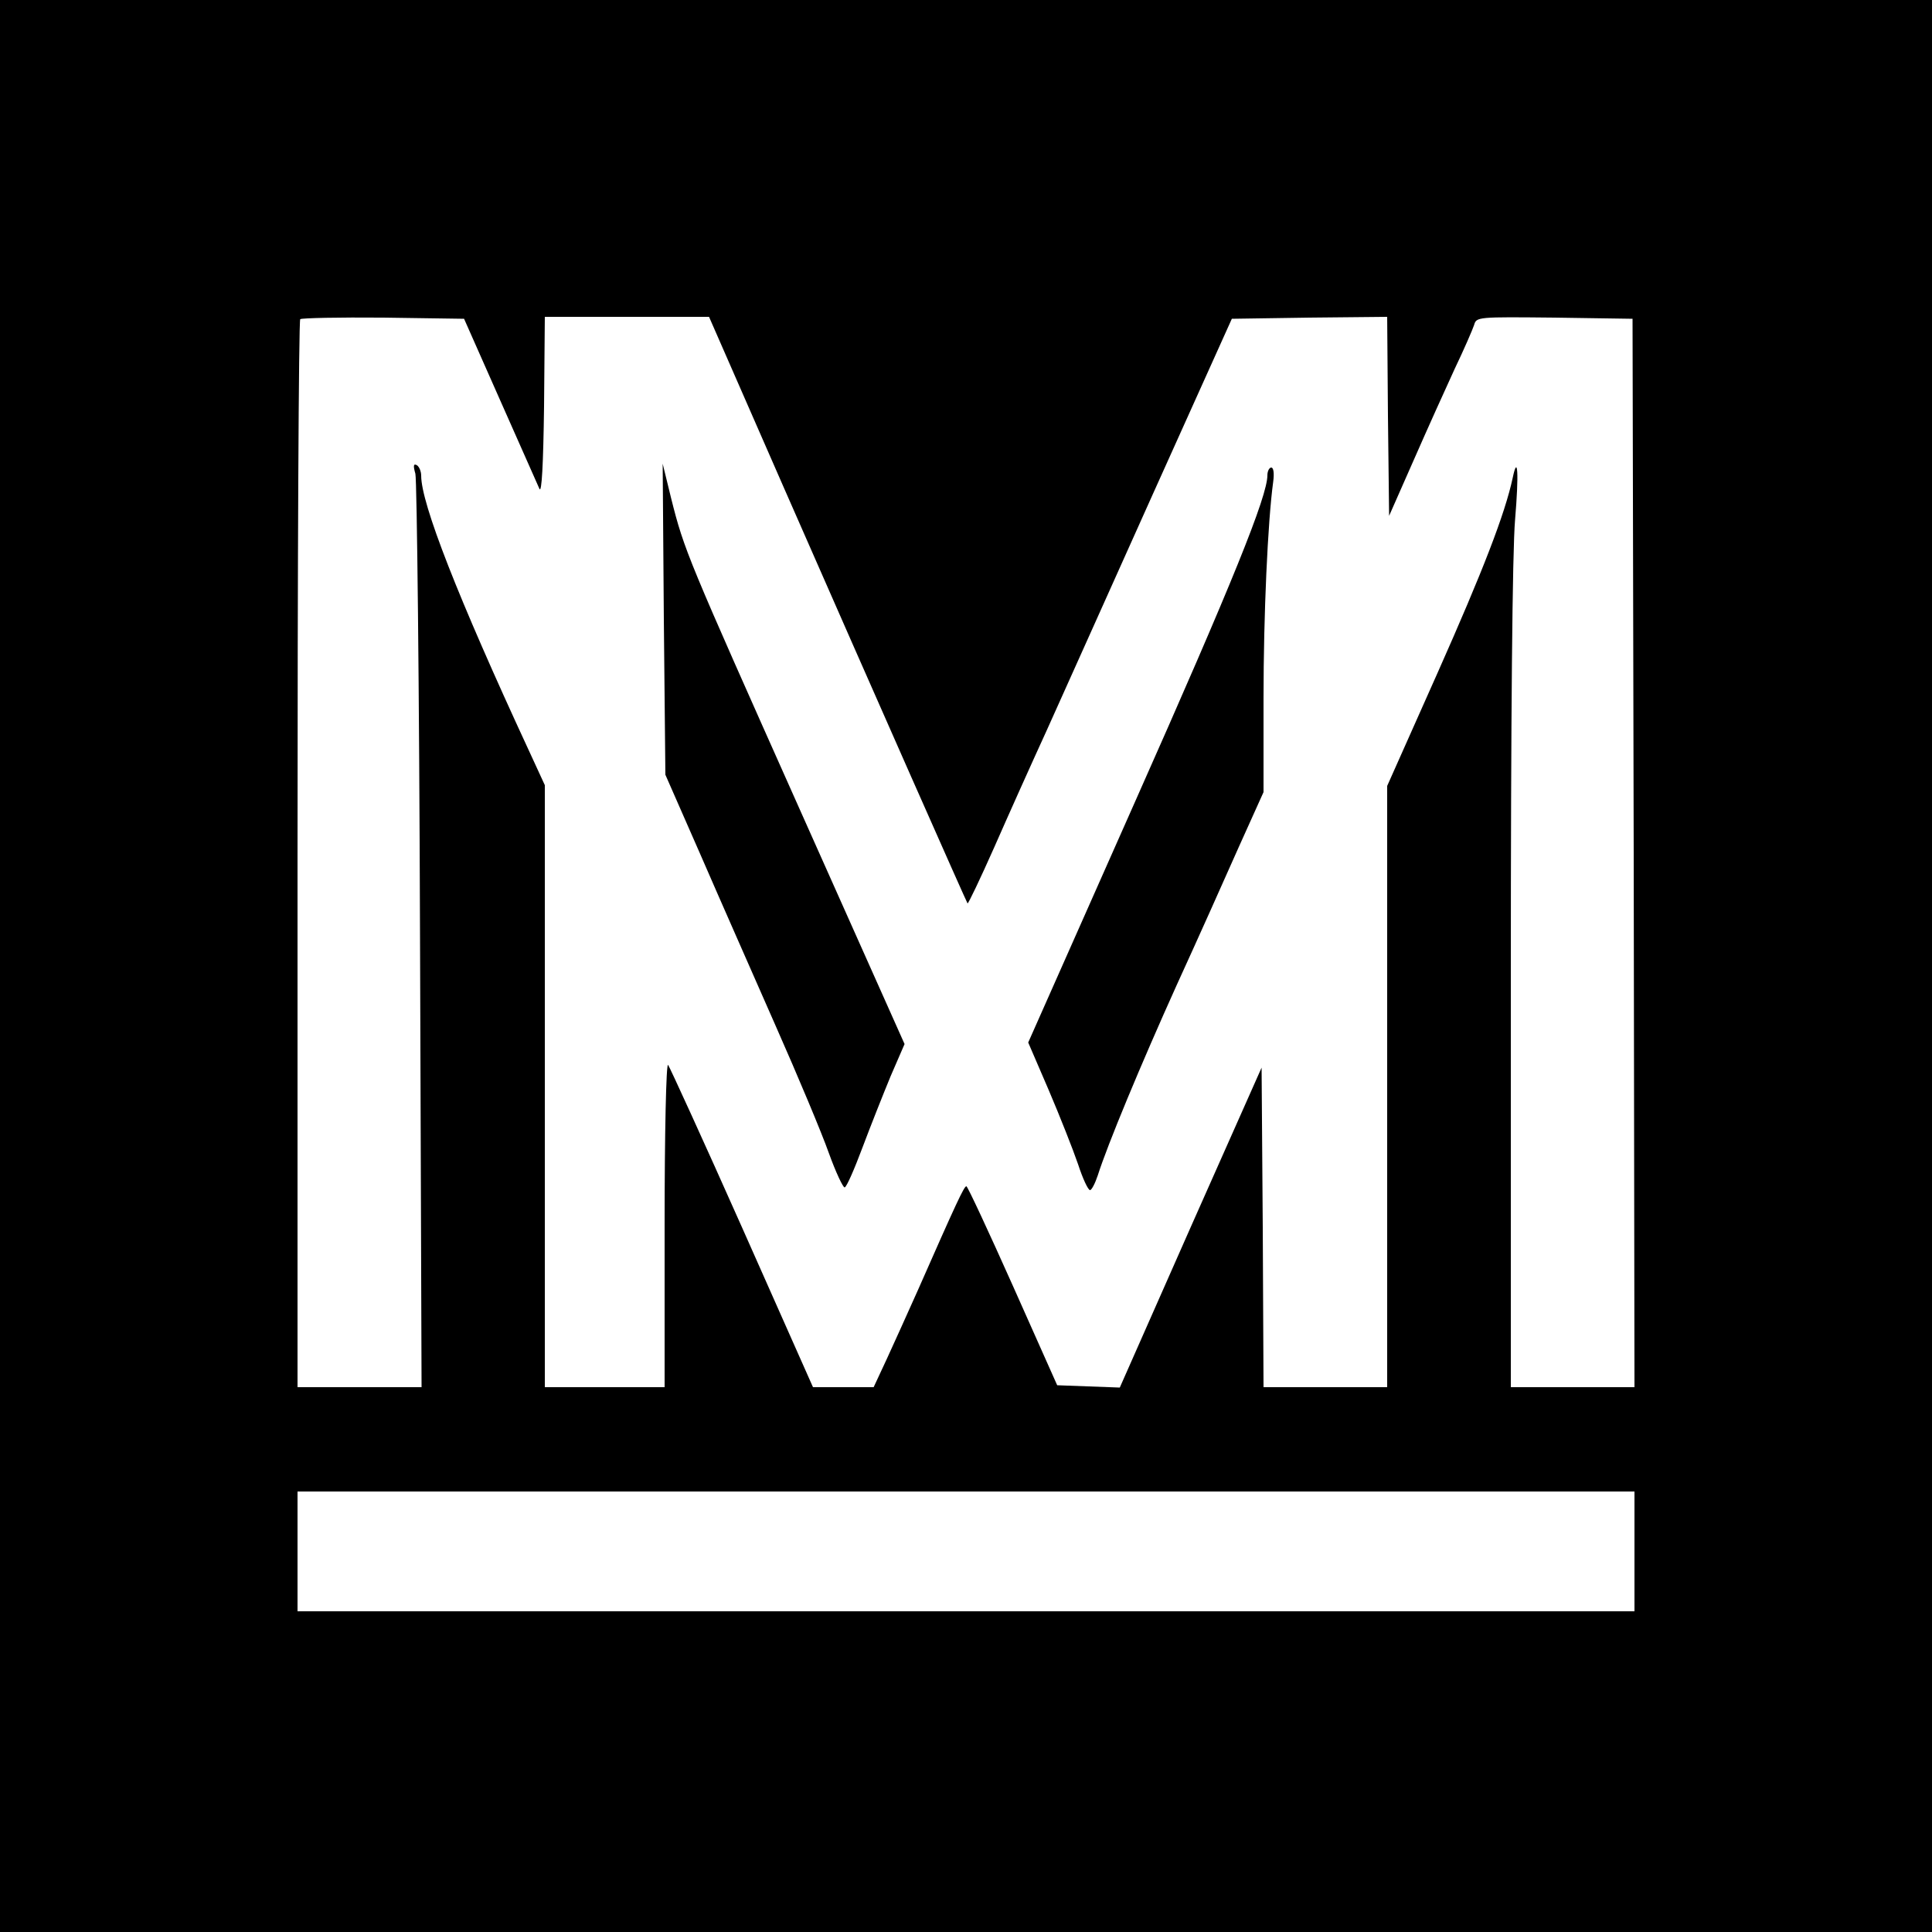
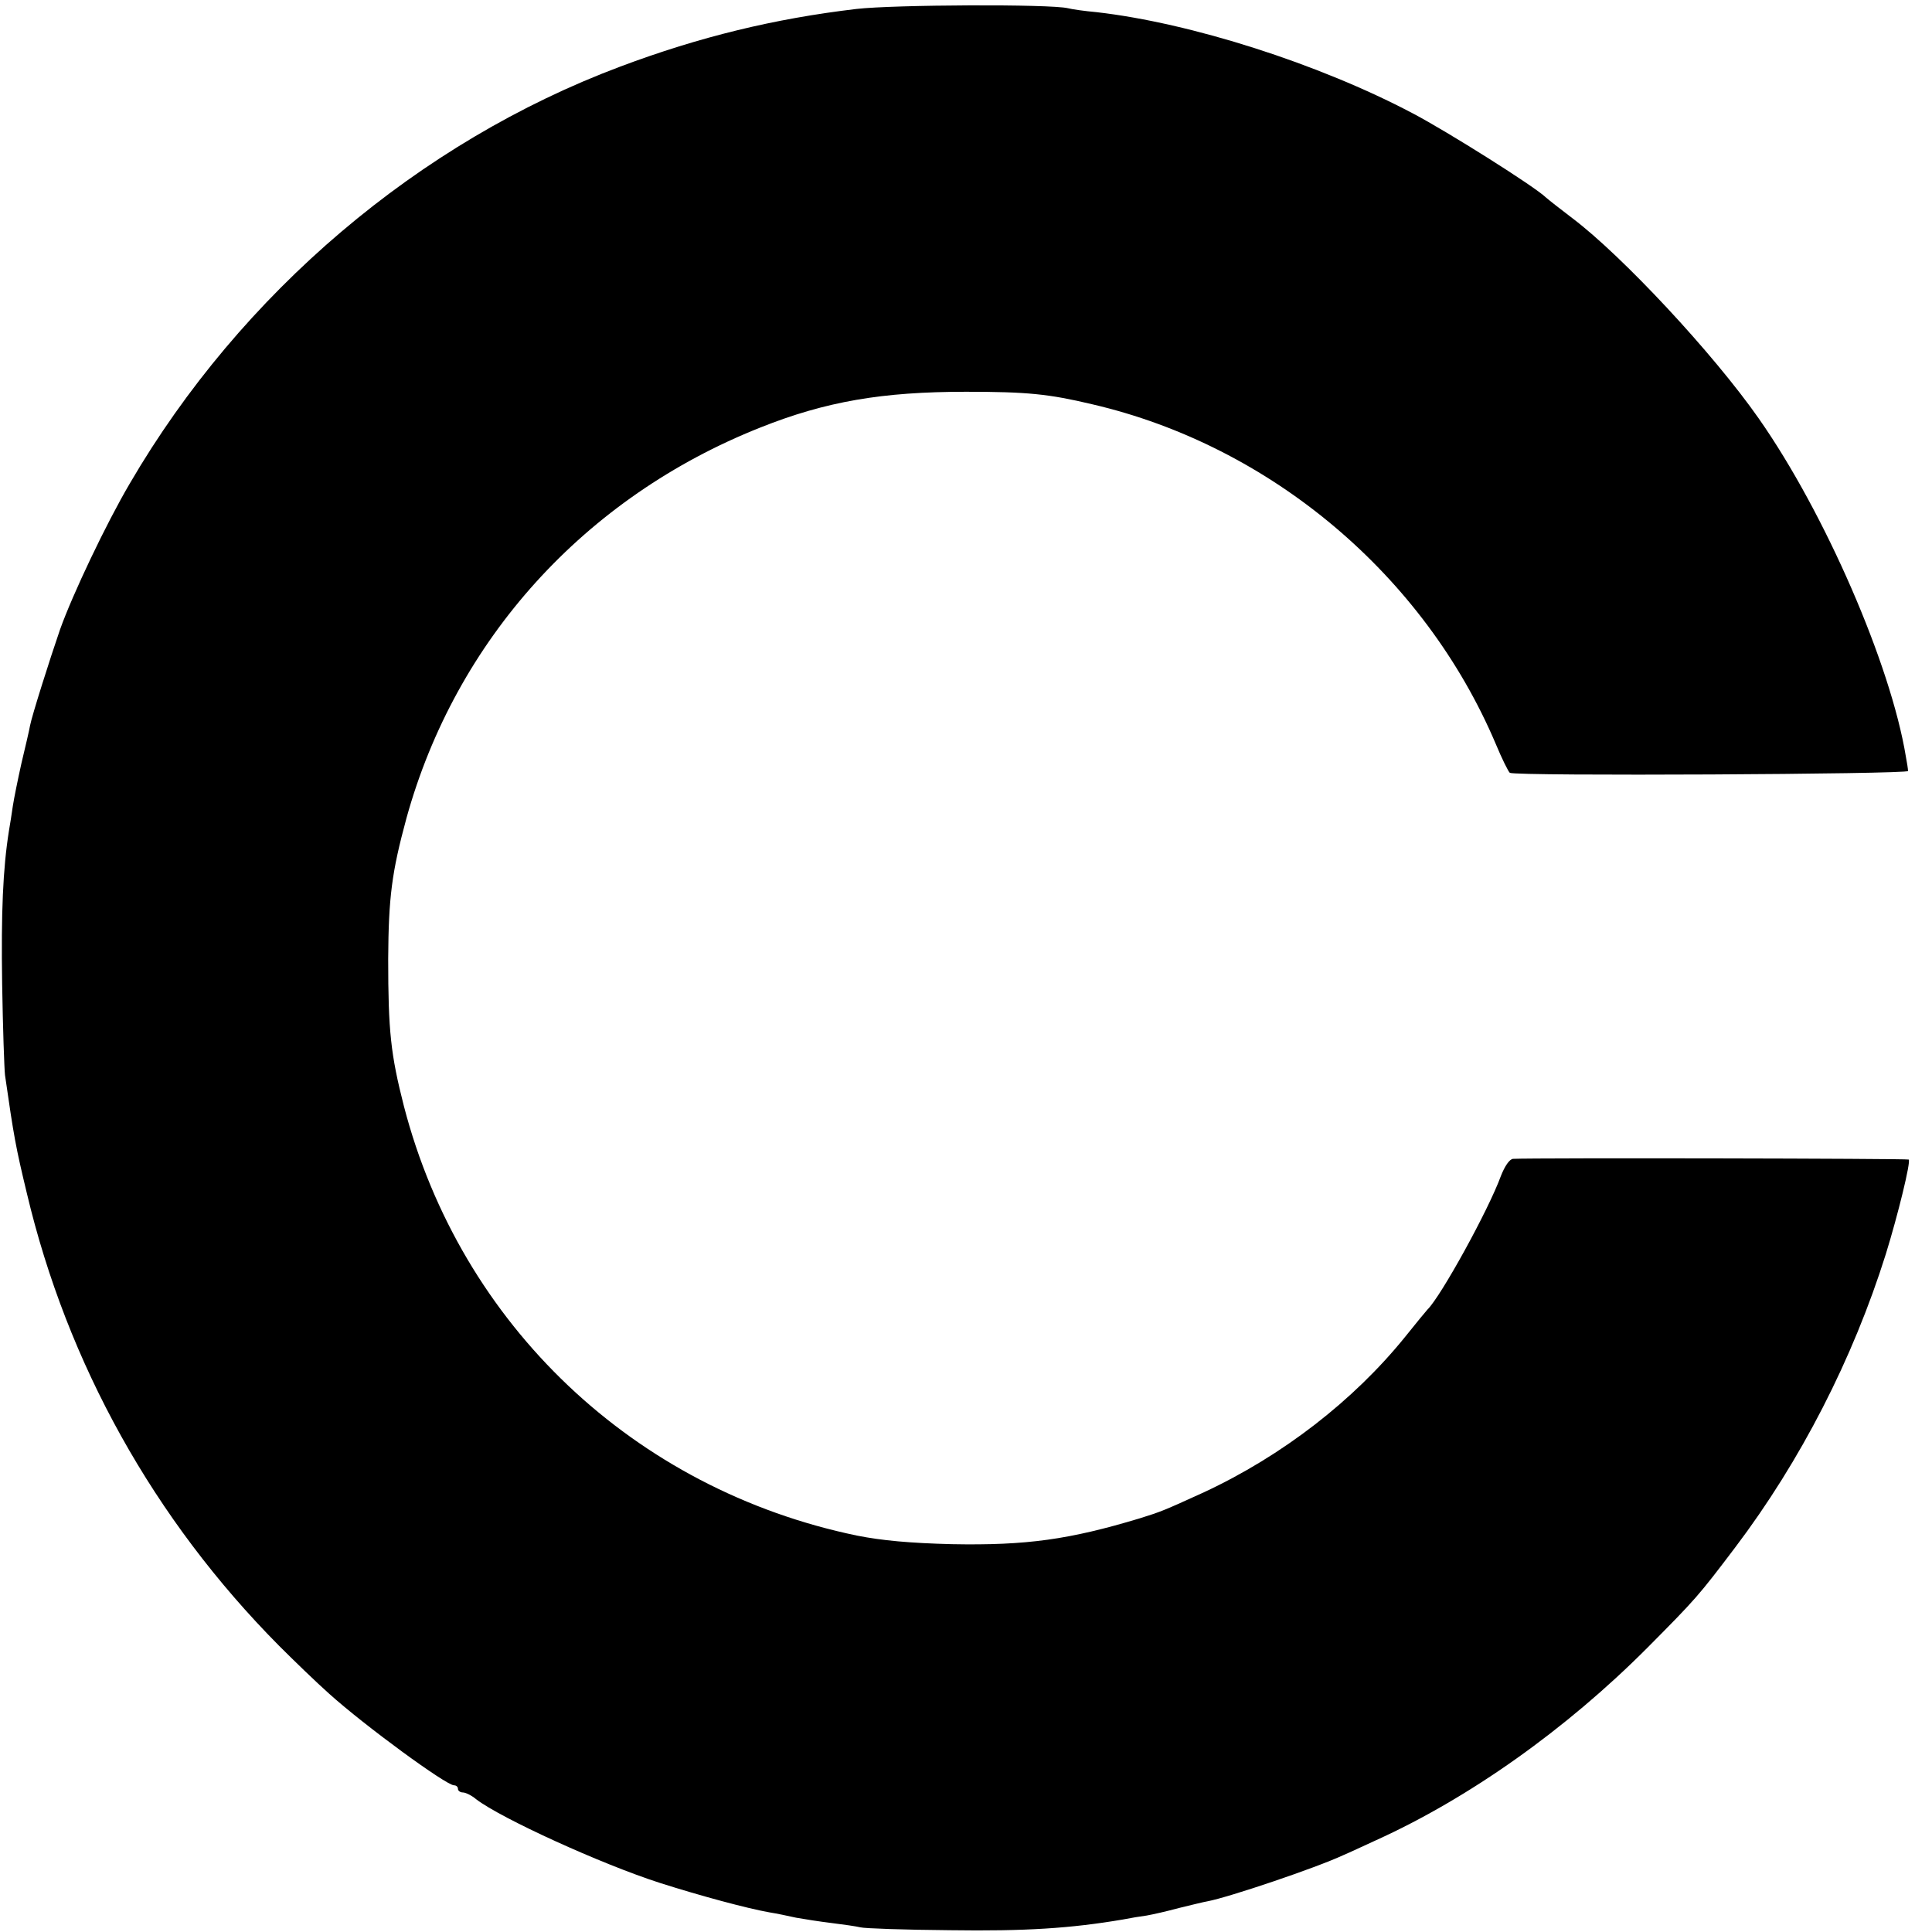
- <svg xmlns="http://www.w3.org/2000/svg" version="1.0" width="500pt" height="500pt" viewBox="0 0 500 500" preserveAspectRatio="xMidYMid meet">
-   <g transform="translate(0,500) scale(0.1,-0.1)" fill="#000000" stroke="none">
-     <path d="M0 2500 l0 -2500 2500 0 2500 0 0 2500 0 2500 -2500 0 -2500 0 0 -2500z m1294 1465 c51 -115 97 -219 102 -230 6 -13 10 63 12 213 l2 232 213 0 212 0 194 -443 c248 -565 472 -1071 475 -1075 2 -1 33 64 69 145 36 82 97 218 136 303 38 85 162 360 274 610 l205 455 201 3 201 2 2 -257 3 -258 64 145 c35 80 83 186 106 236 24 50 46 101 50 113 6 21 9 21 208 19 l202 -3 3 -1382 2 -1383 -160 0 -160 0 0 1059 c0 675 4 1106 11 1186 10 120 7 171 -6 109 -20 -94 -78 -243 -194 -504 l-131 -294 0 -778 0 -778 -160 0 -160 0 -2 414 -3 413 -184 -414 -183 -414 -81 3 -81 3 -115 258 c-63 141 -117 257 -120 257 -6 0 -26 -43 -126 -270 -26 -58 -62 -138 -80 -177 l-34 -73 -78 0 -79 0 -183 412 c-101 227 -188 417 -192 422 -5 6 -9 -178 -9 -412 l0 -422 -155 0 -155 0 0 779 0 779 -41 89 c-185 399 -279 640 -279 712 0 11 -5 23 -11 27 -9 5 -10 -1 -4 -22 4 -16 10 -554 12 -1196 l4 -1168 -160 0 -161 0 0 1378 c0 758 3 1382 7 1386 4 3 101 5 215 4 l209 -3 93 -210z m2936 -2980 l0 -155 -1730 0 -1730 0 0 155 0 155 1730 0 1730 0 0 -155z" />
-     <path d="M1718 3397 l4 -402 90 -205 c49 -113 137 -312 195 -444 58 -131 120 -279 138 -330 18 -50 37 -90 41 -89 5 1 25 47 46 103 21 56 54 139 73 185 l36 83 -272 609 c-291 652 -298 668 -332 803 l-22 90 3 -403z" />
-     <path d="M3280 3770 c0 -54 -90 -277 -343 -846 l-276 -622 53 -123 c29 -68 63 -154 76 -192 12 -37 26 -67 31 -67 4 0 13 17 20 38 25 79 111 286 204 492 54 118 126 279 161 358 l64 142 0 243 c0 217 11 458 25 560 3 22 1 37 -5 37 -5 0 -10 -9 -10 -20z" />
+ <svg xmlns="http://www.w3.org/2000/svg" version="1.0" width="540pt" height="540pt" viewBox="0 0 540 540" preserveAspectRatio="xMidYMid meet">
+   <g transform="translate(0,540) scale(0.1,-0.1)" fill="#000000" stroke="none">
+     <path d="M2394 5375 c-229 -27 -439 -78 -660 -161 -563 -211 -1060 -632 -1371 -1165 -66 -112 -160 -310 -195 -408 -28 -81 -79 -242 -84 -269 -2 -12 -13 -59 -24 -105 -10 -45 -21 -99 -24 -119 -3 -21 -8 -53 -11 -70 -17 -107 -22 -229 -19 -428 2 -124 6 -238 8 -255 25 -174 30 -201 61 -330 113 -477 355 -912 705 -1265 41 -41 104 -102 140 -134 100 -90 327 -256 349 -256 6 0 11 -4 11 -10 0 -5 6 -10 14 -10 7 0 24 -8 37 -19 69 -53 349 -181 514 -234 113 -36 243 -71 305 -82 19 -3 53 -10 75 -15 22 -4 67 -11 100 -15 32 -4 68 -9 80 -12 11 -3 124 -7 250 -8 210 -3 337 5 484 30 20 4 50 9 66 11 17 3 57 12 90 21 33 8 69 17 81 19 58 11 302 93 379 129 17 7 57 26 90 41 261 118 533 311 760 539 136 137 142 144 245 280 183 242 329 527 421 820 34 110 70 257 64 264 -4 3 -1040 5 -1106 2 -10 -1 -23 -20 -34 -48 -35 -96 -168 -337 -205 -373 -3 -3 -31 -37 -63 -77 -144 -178 -343 -332 -562 -434 -112 -51 -119 -54 -180 -73 -196 -59 -315 -76 -525 -72 -117 3 -194 10 -265 24 -622 129 -1107 588 -1266 1200 -37 145 -44 210 -44 412 1 172 10 242 51 393 138 499 498 897 989 1092 183 73 341 100 575 100 171 0 231 -6 353 -35 499 -116 928 -478 1128 -950 17 -41 35 -77 39 -80 16 -10 1115 -4 1113 5 0 6 -3 24 -6 40 -42 257 -226 681 -411 945 -128 183 -382 455 -521 560 -33 25 -66 51 -74 58 -32 31 -275 184 -372 235 -263 139 -621 253 -884 283 -33 3 -69 8 -80 11 -49 12 -487 10 -591 -2z" />
  </g>
</svg>
